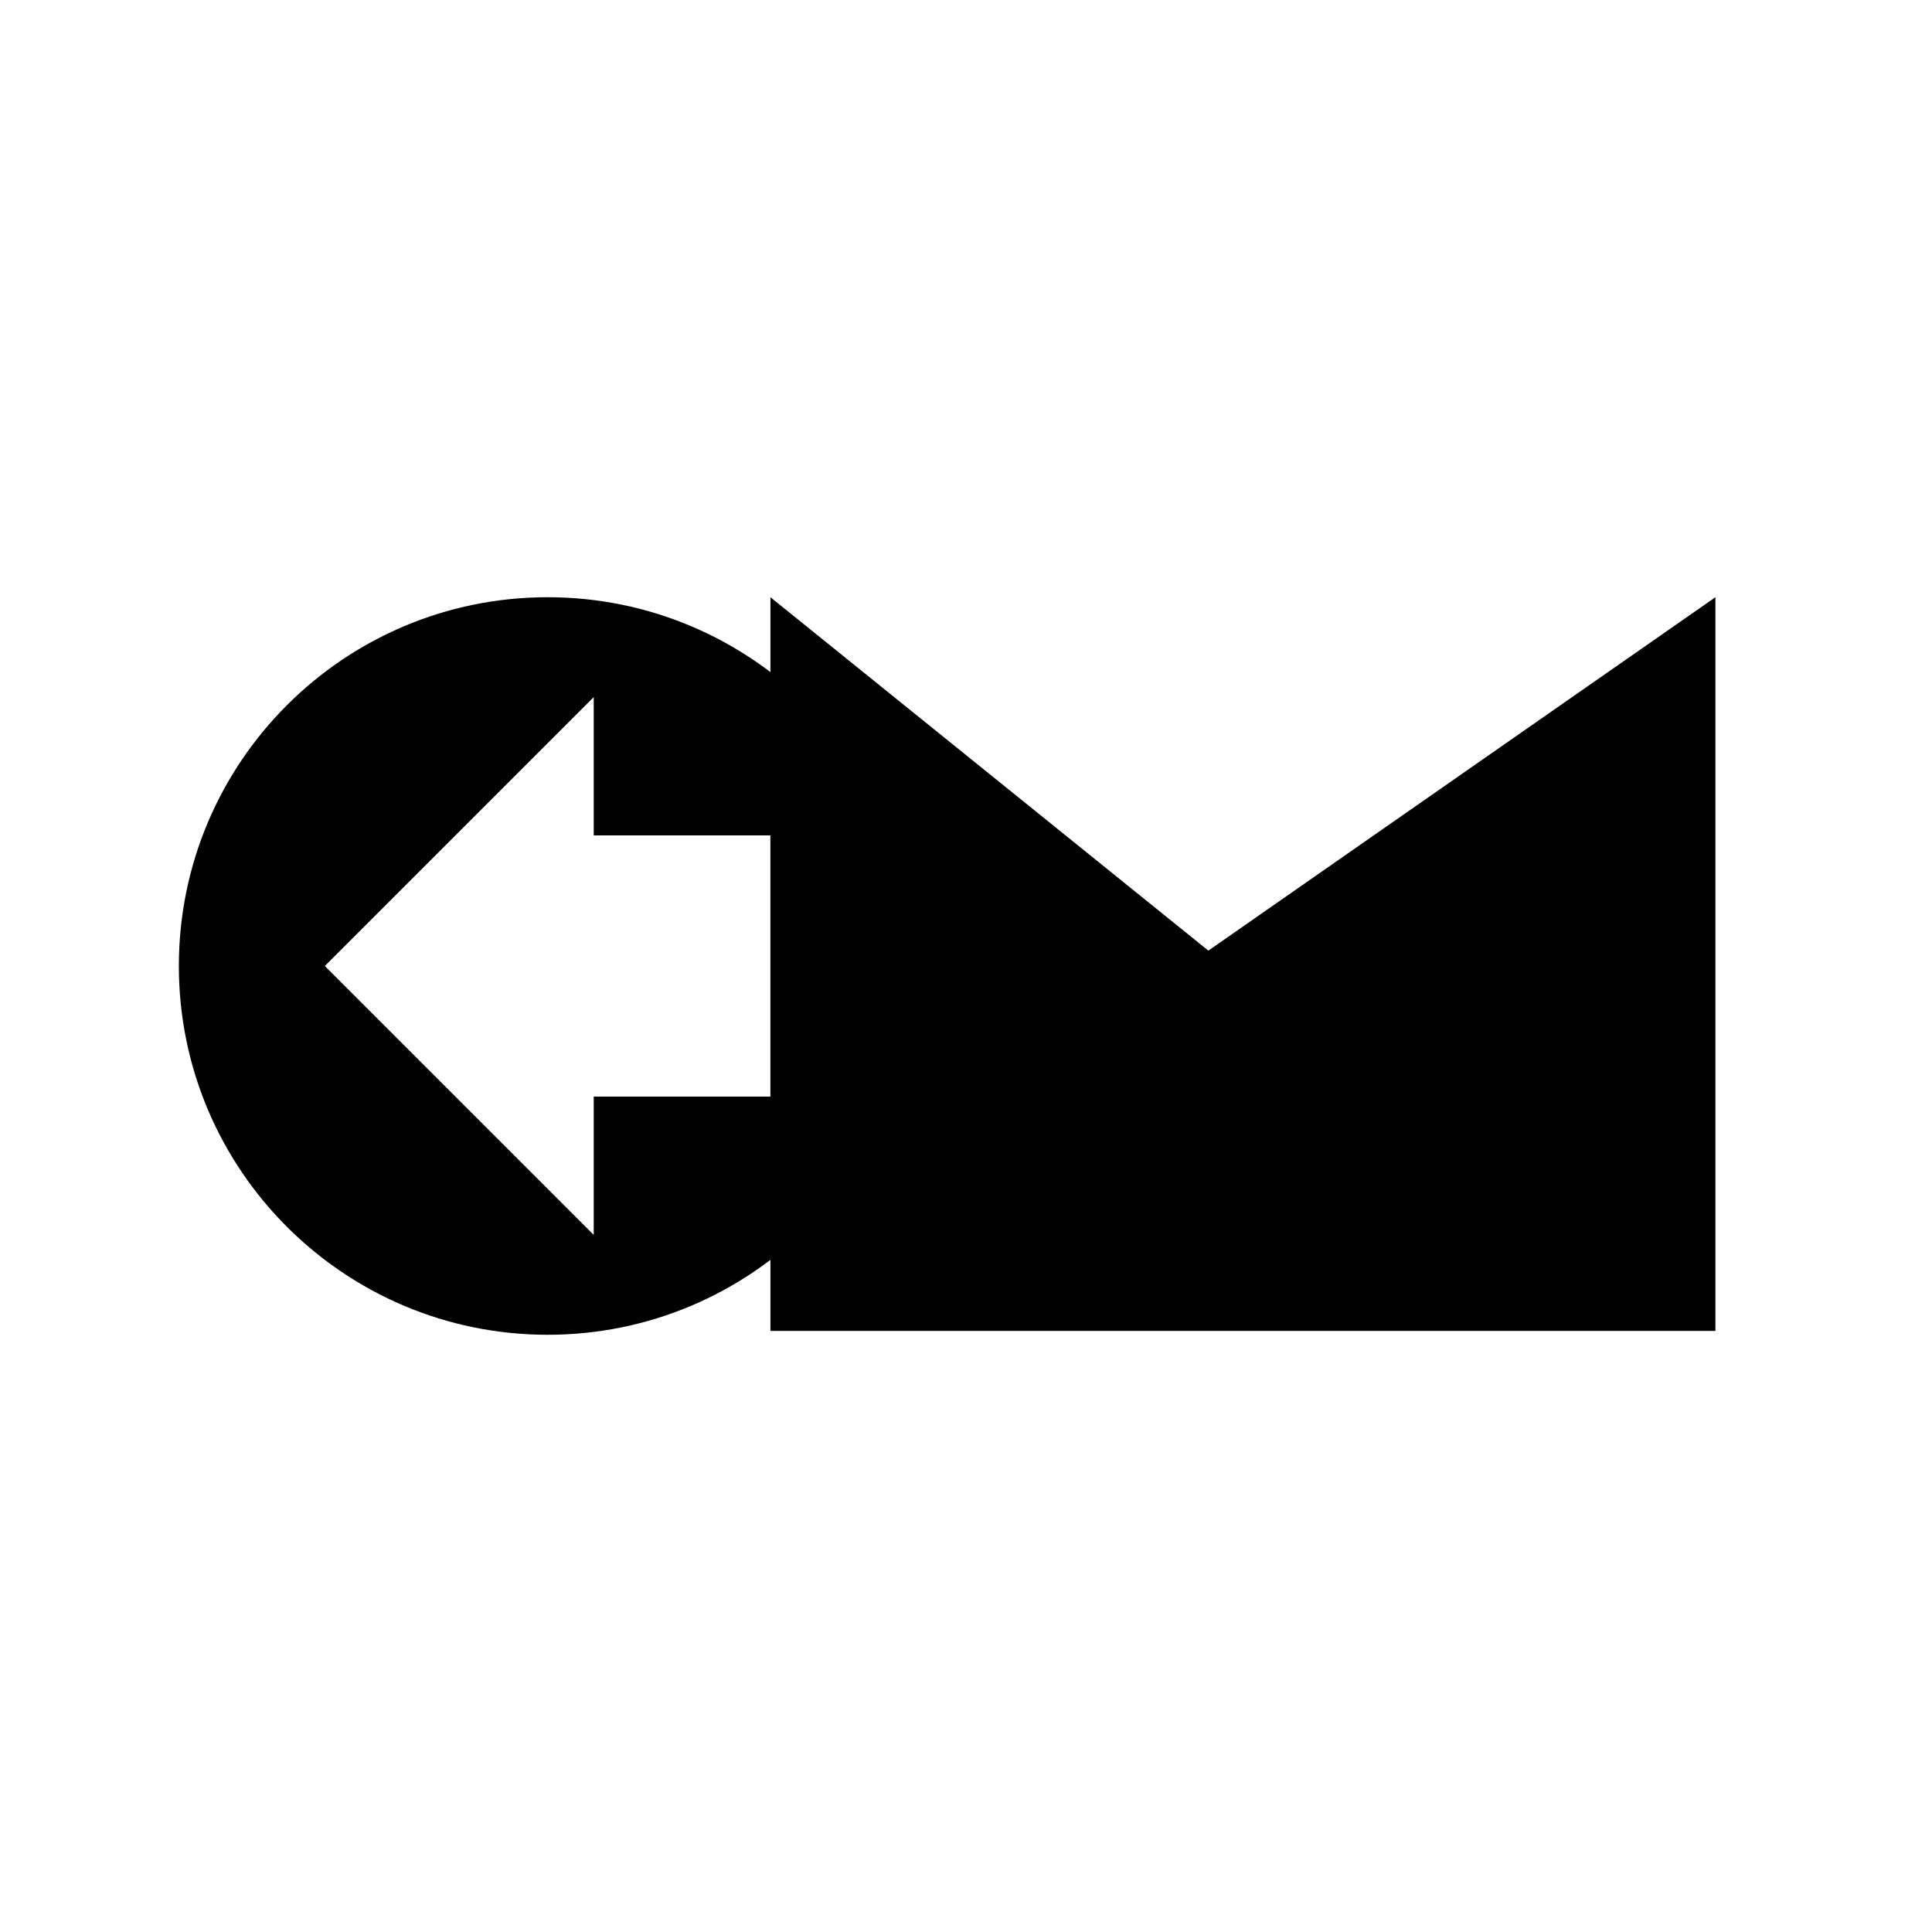
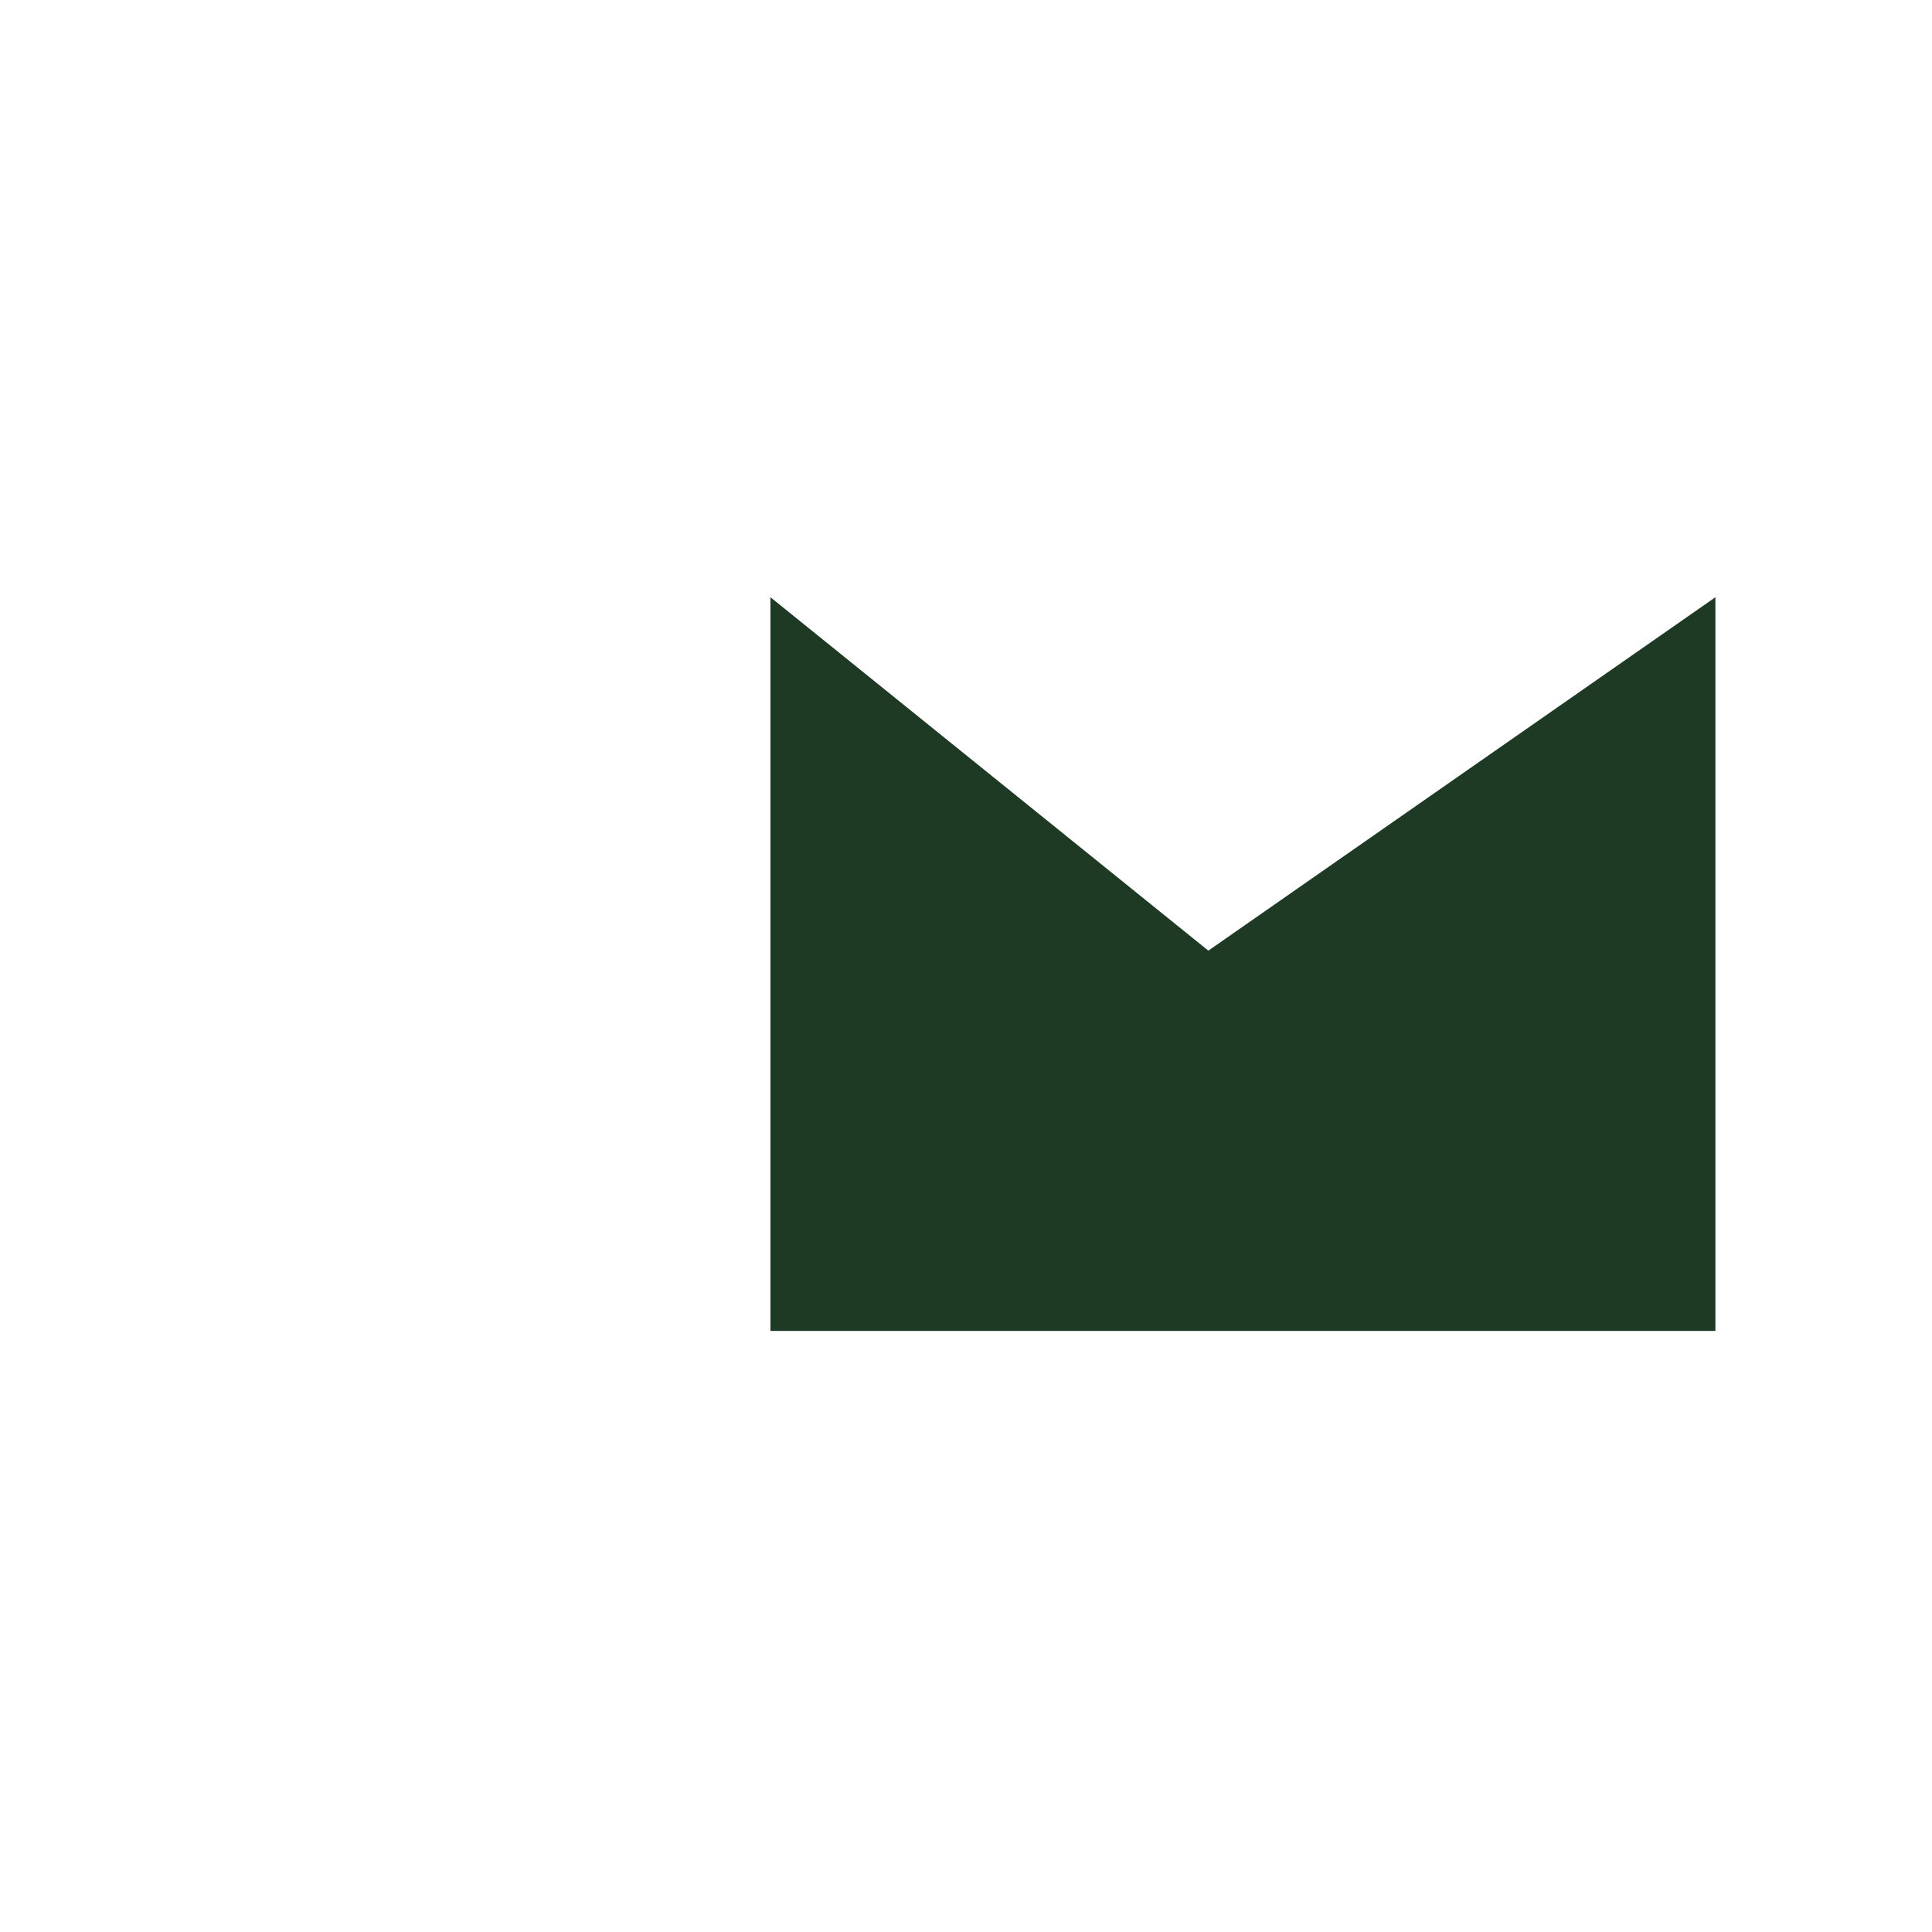
<svg xmlns="http://www.w3.org/2000/svg" viewBox="0 0 1024 1024" width="1024" height="1024">
-   <g fill="currentColor" transform="translate(94.8 145.52) scale(2.036)">
-     <path fill-rule="evenodd" d="M 0 180 a 96 96 0 1 0 192 0 a 96 96 0 1 0 -192 0 Z M 38 180 L 108 110 L 108 146 L 154 146 L 154 214 L 108 214 L 108 250 Z" />
+   <g fill="#1E3A24" transform="translate(94.8 145.52) scale(2.036)">
    <path d="M 154 84 L 268 176 L 400 84 L 400 275 L 154 275 Z" />
  </g>
</svg>
